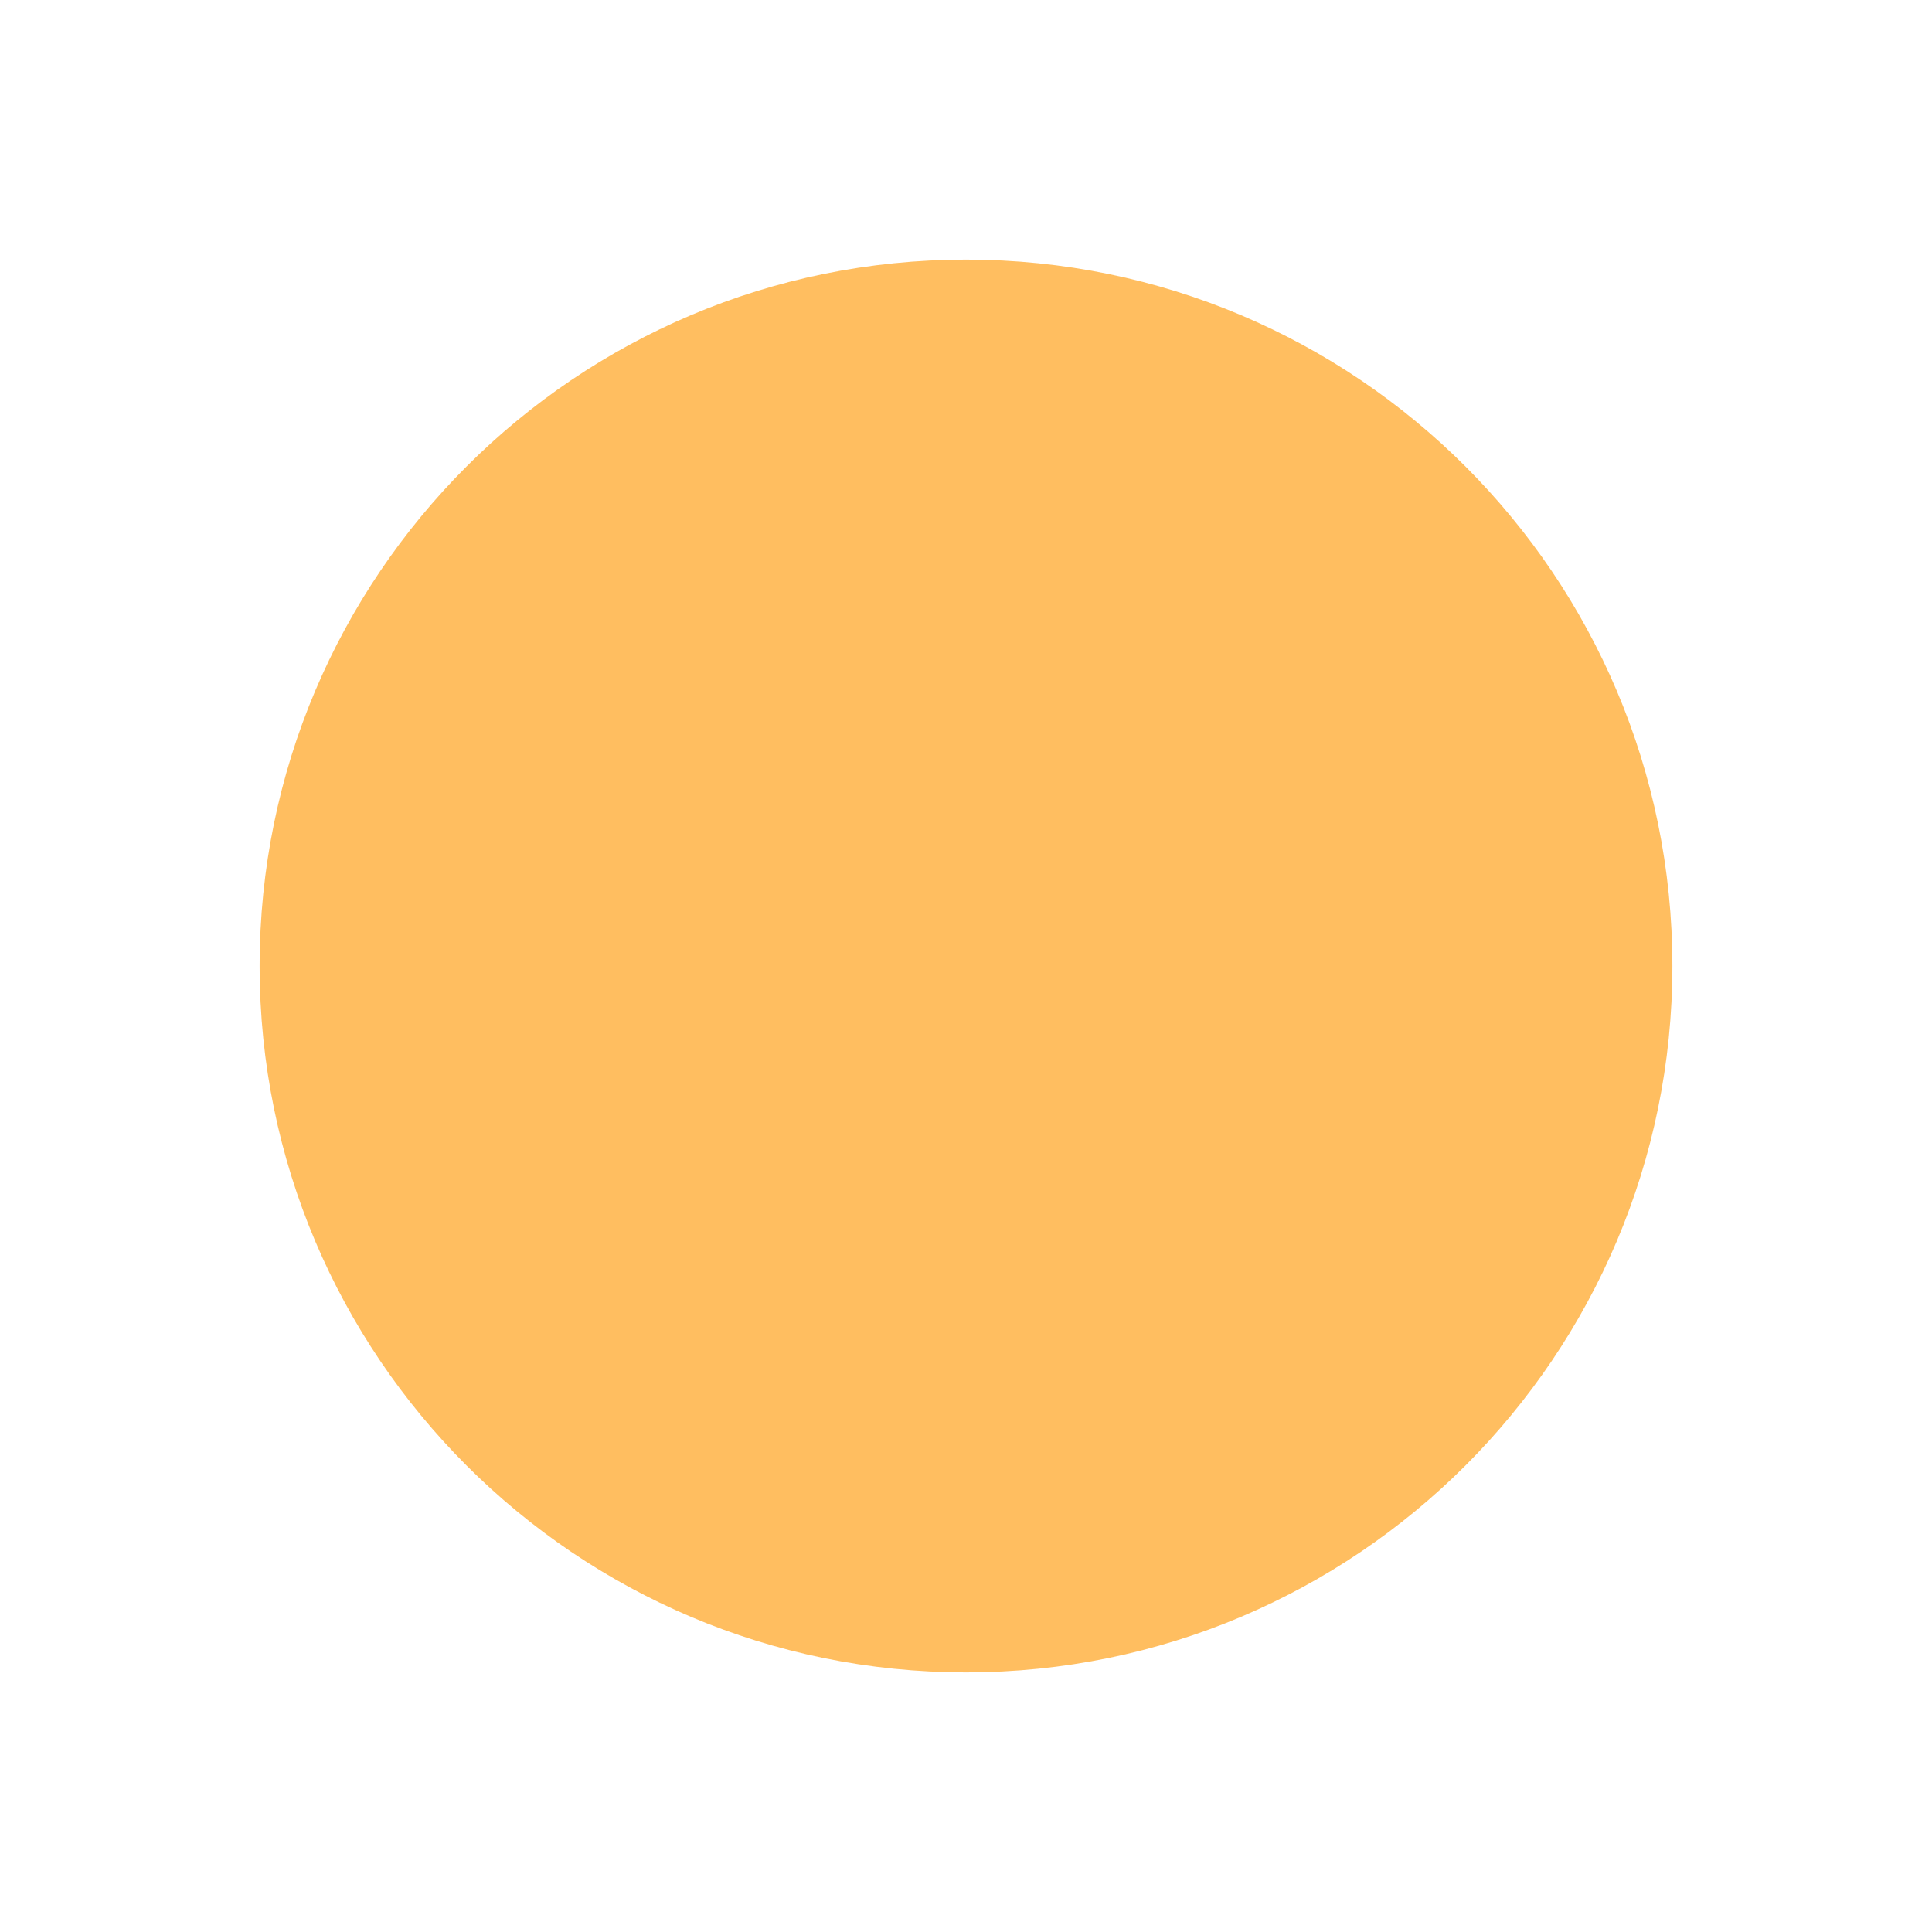
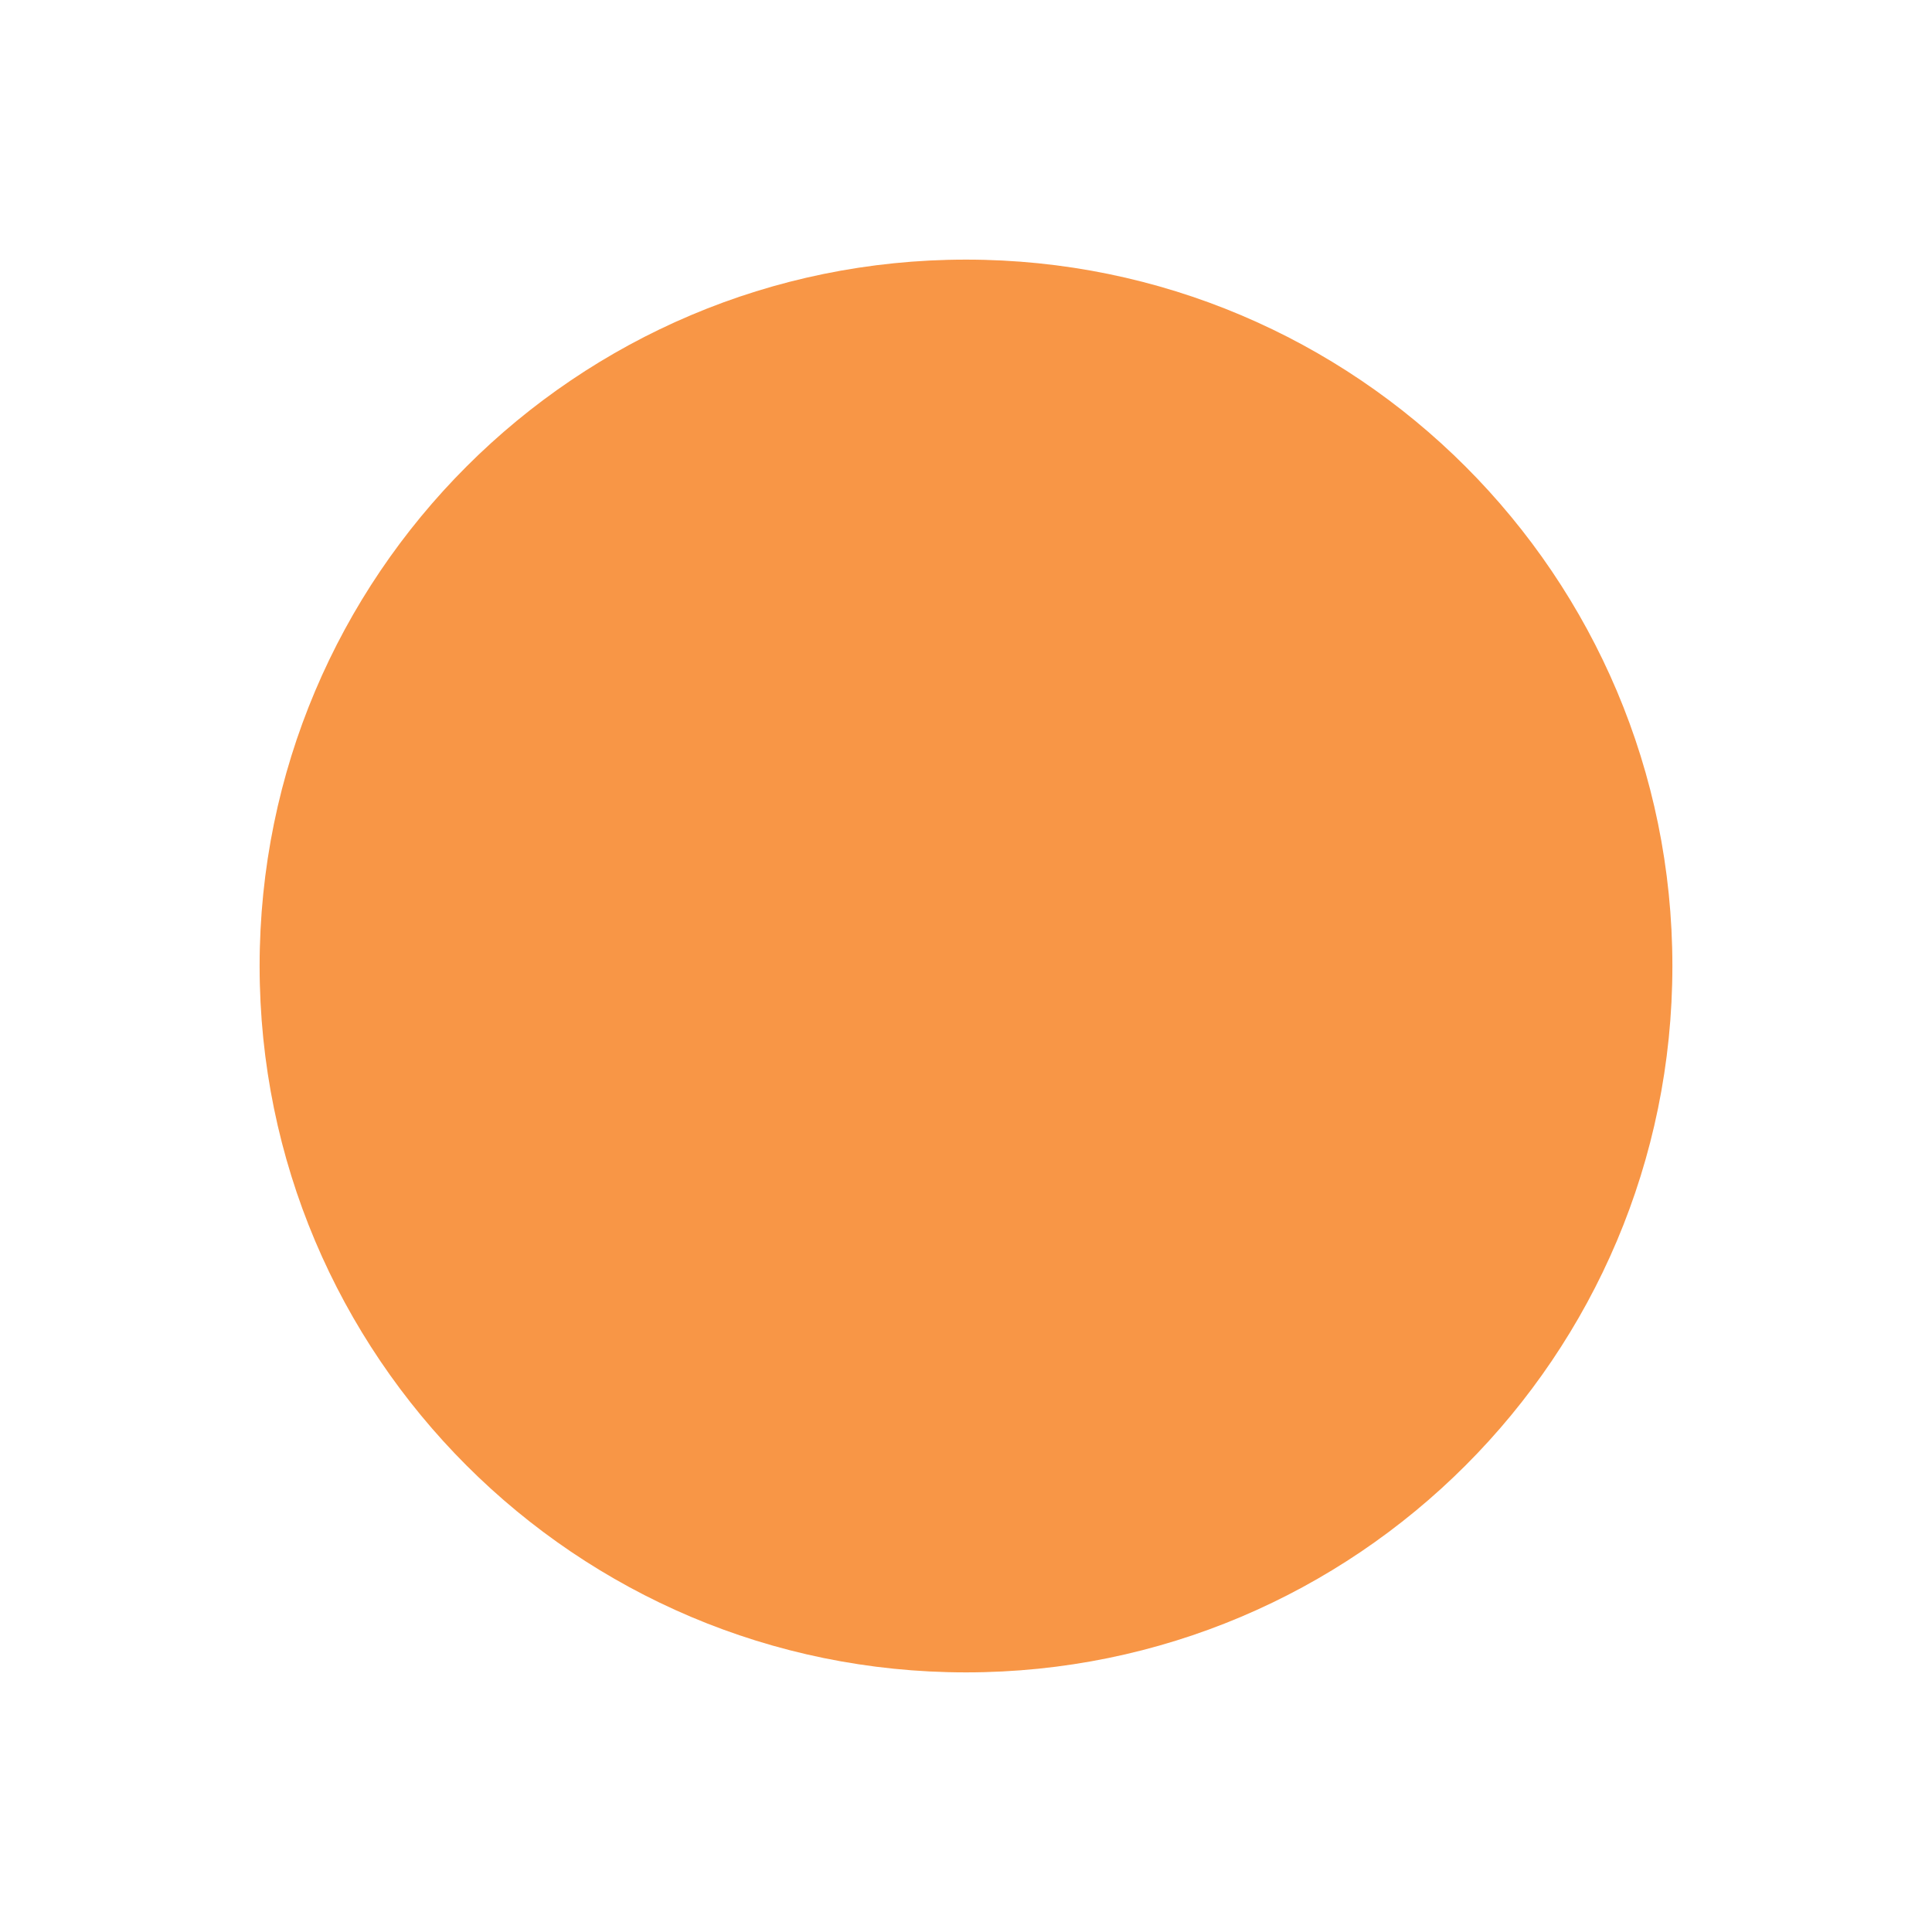
<svg xmlns="http://www.w3.org/2000/svg" width="500mm" height="500mm" viewBox="0 0 500 500" version="1.1" id="svg1031">
  <defs id="defs1028" />
-   <circle style="fill:#ffbd5d;fill-opacity:0.98;stroke:none;stroke-width:45.506;stroke-linecap:round;stroke-linejoin:round;stroke-miterlimit:4;stroke-dasharray:none;stroke-dashoffset:186.406;stroke-opacity:1;paint-order:markers fill stroke" id="path19048" cx="250" cy="250" r="182.812" />
+   <circle style="fill:#f79443;fill-opacity:0.98;stroke:none;stroke-width:45.506;stroke-linecap:round;stroke-linejoin:round;stroke-miterlimit:4;stroke-dasharray:none;stroke-dashoffset:186.406;stroke-opacity:1;paint-order:markers fill stroke" id="path19048" cx="250" cy="250" r="182.812" />
</svg>
